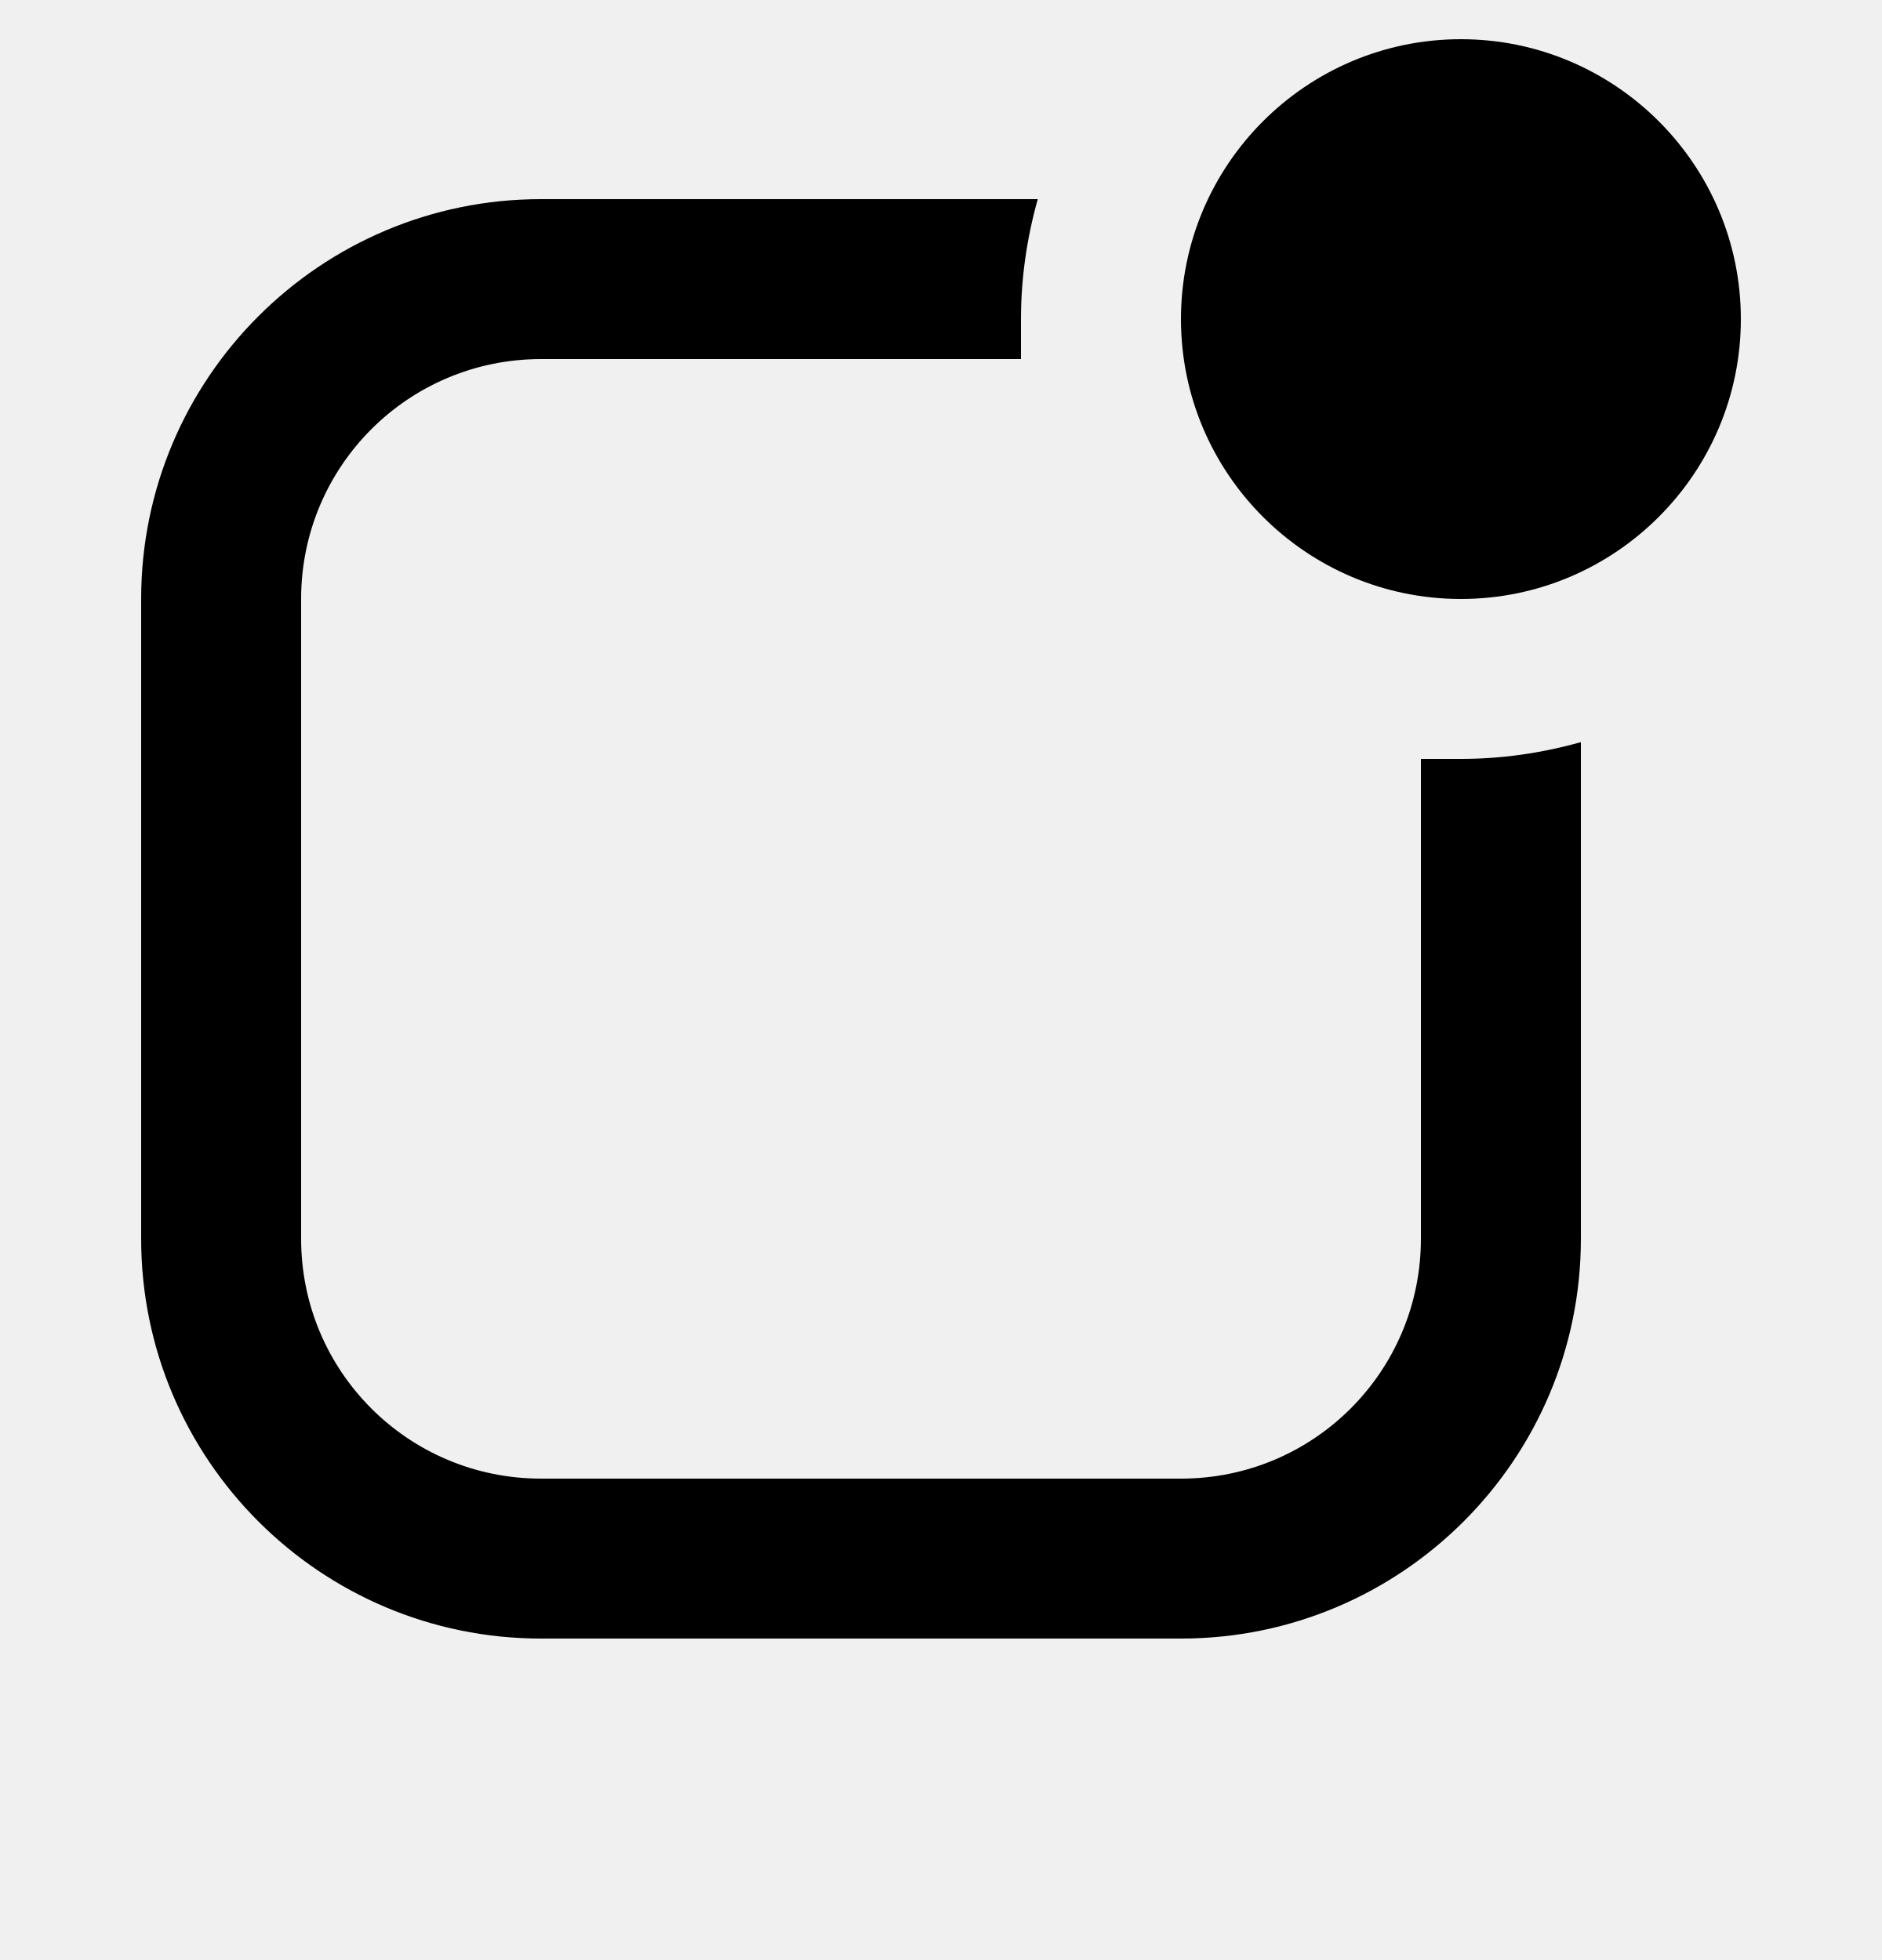
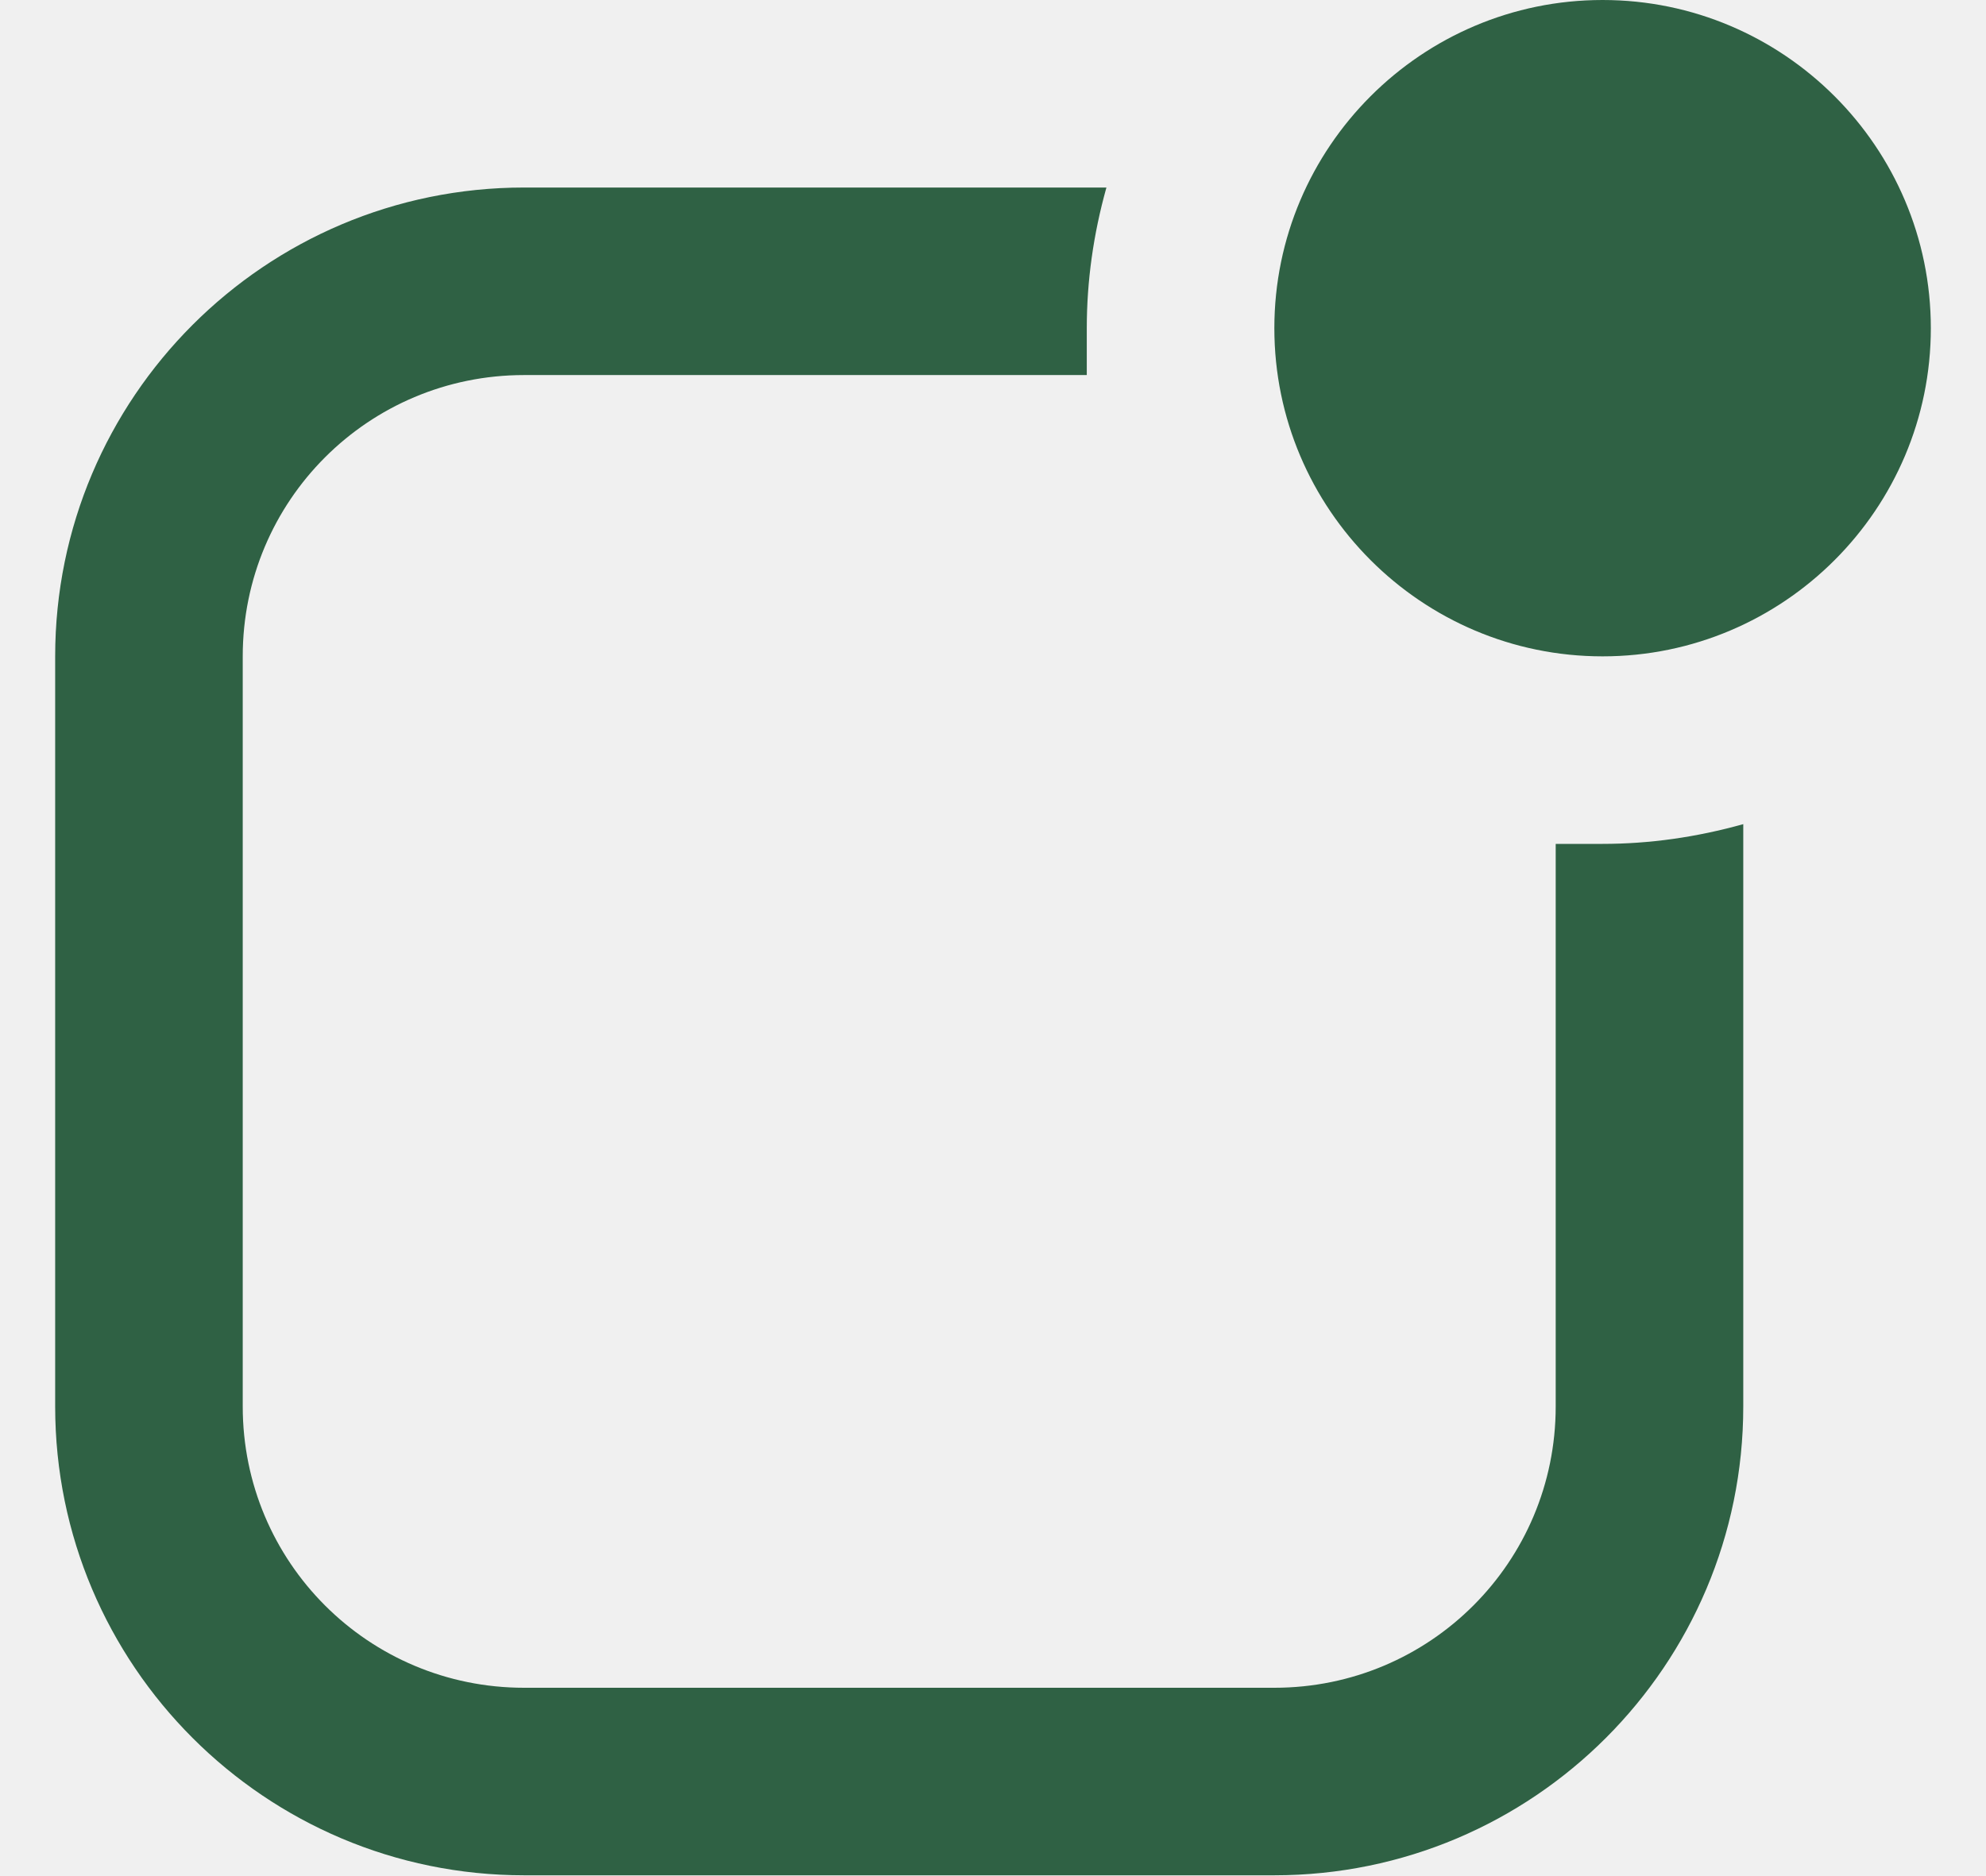
- <svg xmlns="http://www.w3.org/2000/svg" width="24" height="25" viewBox="0 0 24 25" fill="none">
-   <g id="notification" clip-path="url(#clip0_5233_17997)">
-     <path id="Vector" d="M18.63 7.64C20.598 7.64 22.2 6.039 22.2 4.07C22.2 2.101 20.598 0.5 18.63 0.5C16.661 0.5 15.06 2.101 15.06 4.07C15.06 6.039 16.661 7.64 18.63 7.64ZM20.16 15.8V9.466C19.65 9.609 19.14 9.68 18.63 9.68C18.456 9.68 18.293 9.68 18.12 9.68V15.8C18.12 17.493 16.753 18.86 15.06 18.86H6.9C5.207 18.86 3.84 17.493 3.84 15.8V7.64C3.84 5.947 5.207 4.58 6.9 4.58H13.02C13.02 4.417 13.02 4.243 13.02 4.07C13.02 3.56 13.091 3.05 13.234 2.54H6.9C4.085 2.54 1.8 4.825 1.8 7.64V15.8C1.8 18.615 4.085 20.9 6.9 20.9H15.06C17.875 20.9 20.16 18.615 20.16 15.8Z" fill="black" />
+ <svg xmlns="http://www.w3.org/2000/svg" width="18" height="17" viewBox="0 0 18 17" fill="none">
+   <g id="Group 140">
+     <path id="Vector" d="M14.525 5.95C16.166 5.95 17.5 4.615 17.5 2.975C17.5 1.335 16.166 0 14.525 0C12.884 0 11.55 1.335 11.55 2.975C11.55 4.615 12.884 5.95 14.525 5.95ZM15.8 12.75V7.471C15.375 7.59 14.95 7.65 14.525 7.65C14.38 7.65 14.245 7.65 14.1 7.65V12.75C14.1 14.161 12.961 15.3 11.55 15.3H4.75C3.339 15.3 2.2 14.161 2.2 12.75V5.95C2.2 4.539 3.339 3.4 4.75 3.4H9.85C9.85 3.264 9.85 3.119 9.85 2.975C9.85 2.55 9.909 2.125 10.028 1.7H4.75C2.404 1.7 0.5 3.604 0.5 5.95V12.75C0.5 15.096 2.404 17 4.75 17H11.55C13.896 17 15.8 15.096 15.8 12.75Z" fill="#2f6144" />
+     <path id="Vector_2" d="M17.499 2.975C17.499 4.615 16.164 5.95 14.524 5.95C12.883 5.95 11.549 4.615 11.549 2.975C11.549 1.335 12.883 0 14.524 0C16.164 0 17.499 1.335 17.499 2.975Z" fill="#notification-inactive" />
  </g>
-   <defs>
-     <clipPath id="clip0_5233_17997">
-       <rect width="24" height="24" fill="white" transform="translate(0 0.5)" />
-     </clipPath>
-   </defs>
</svg>
